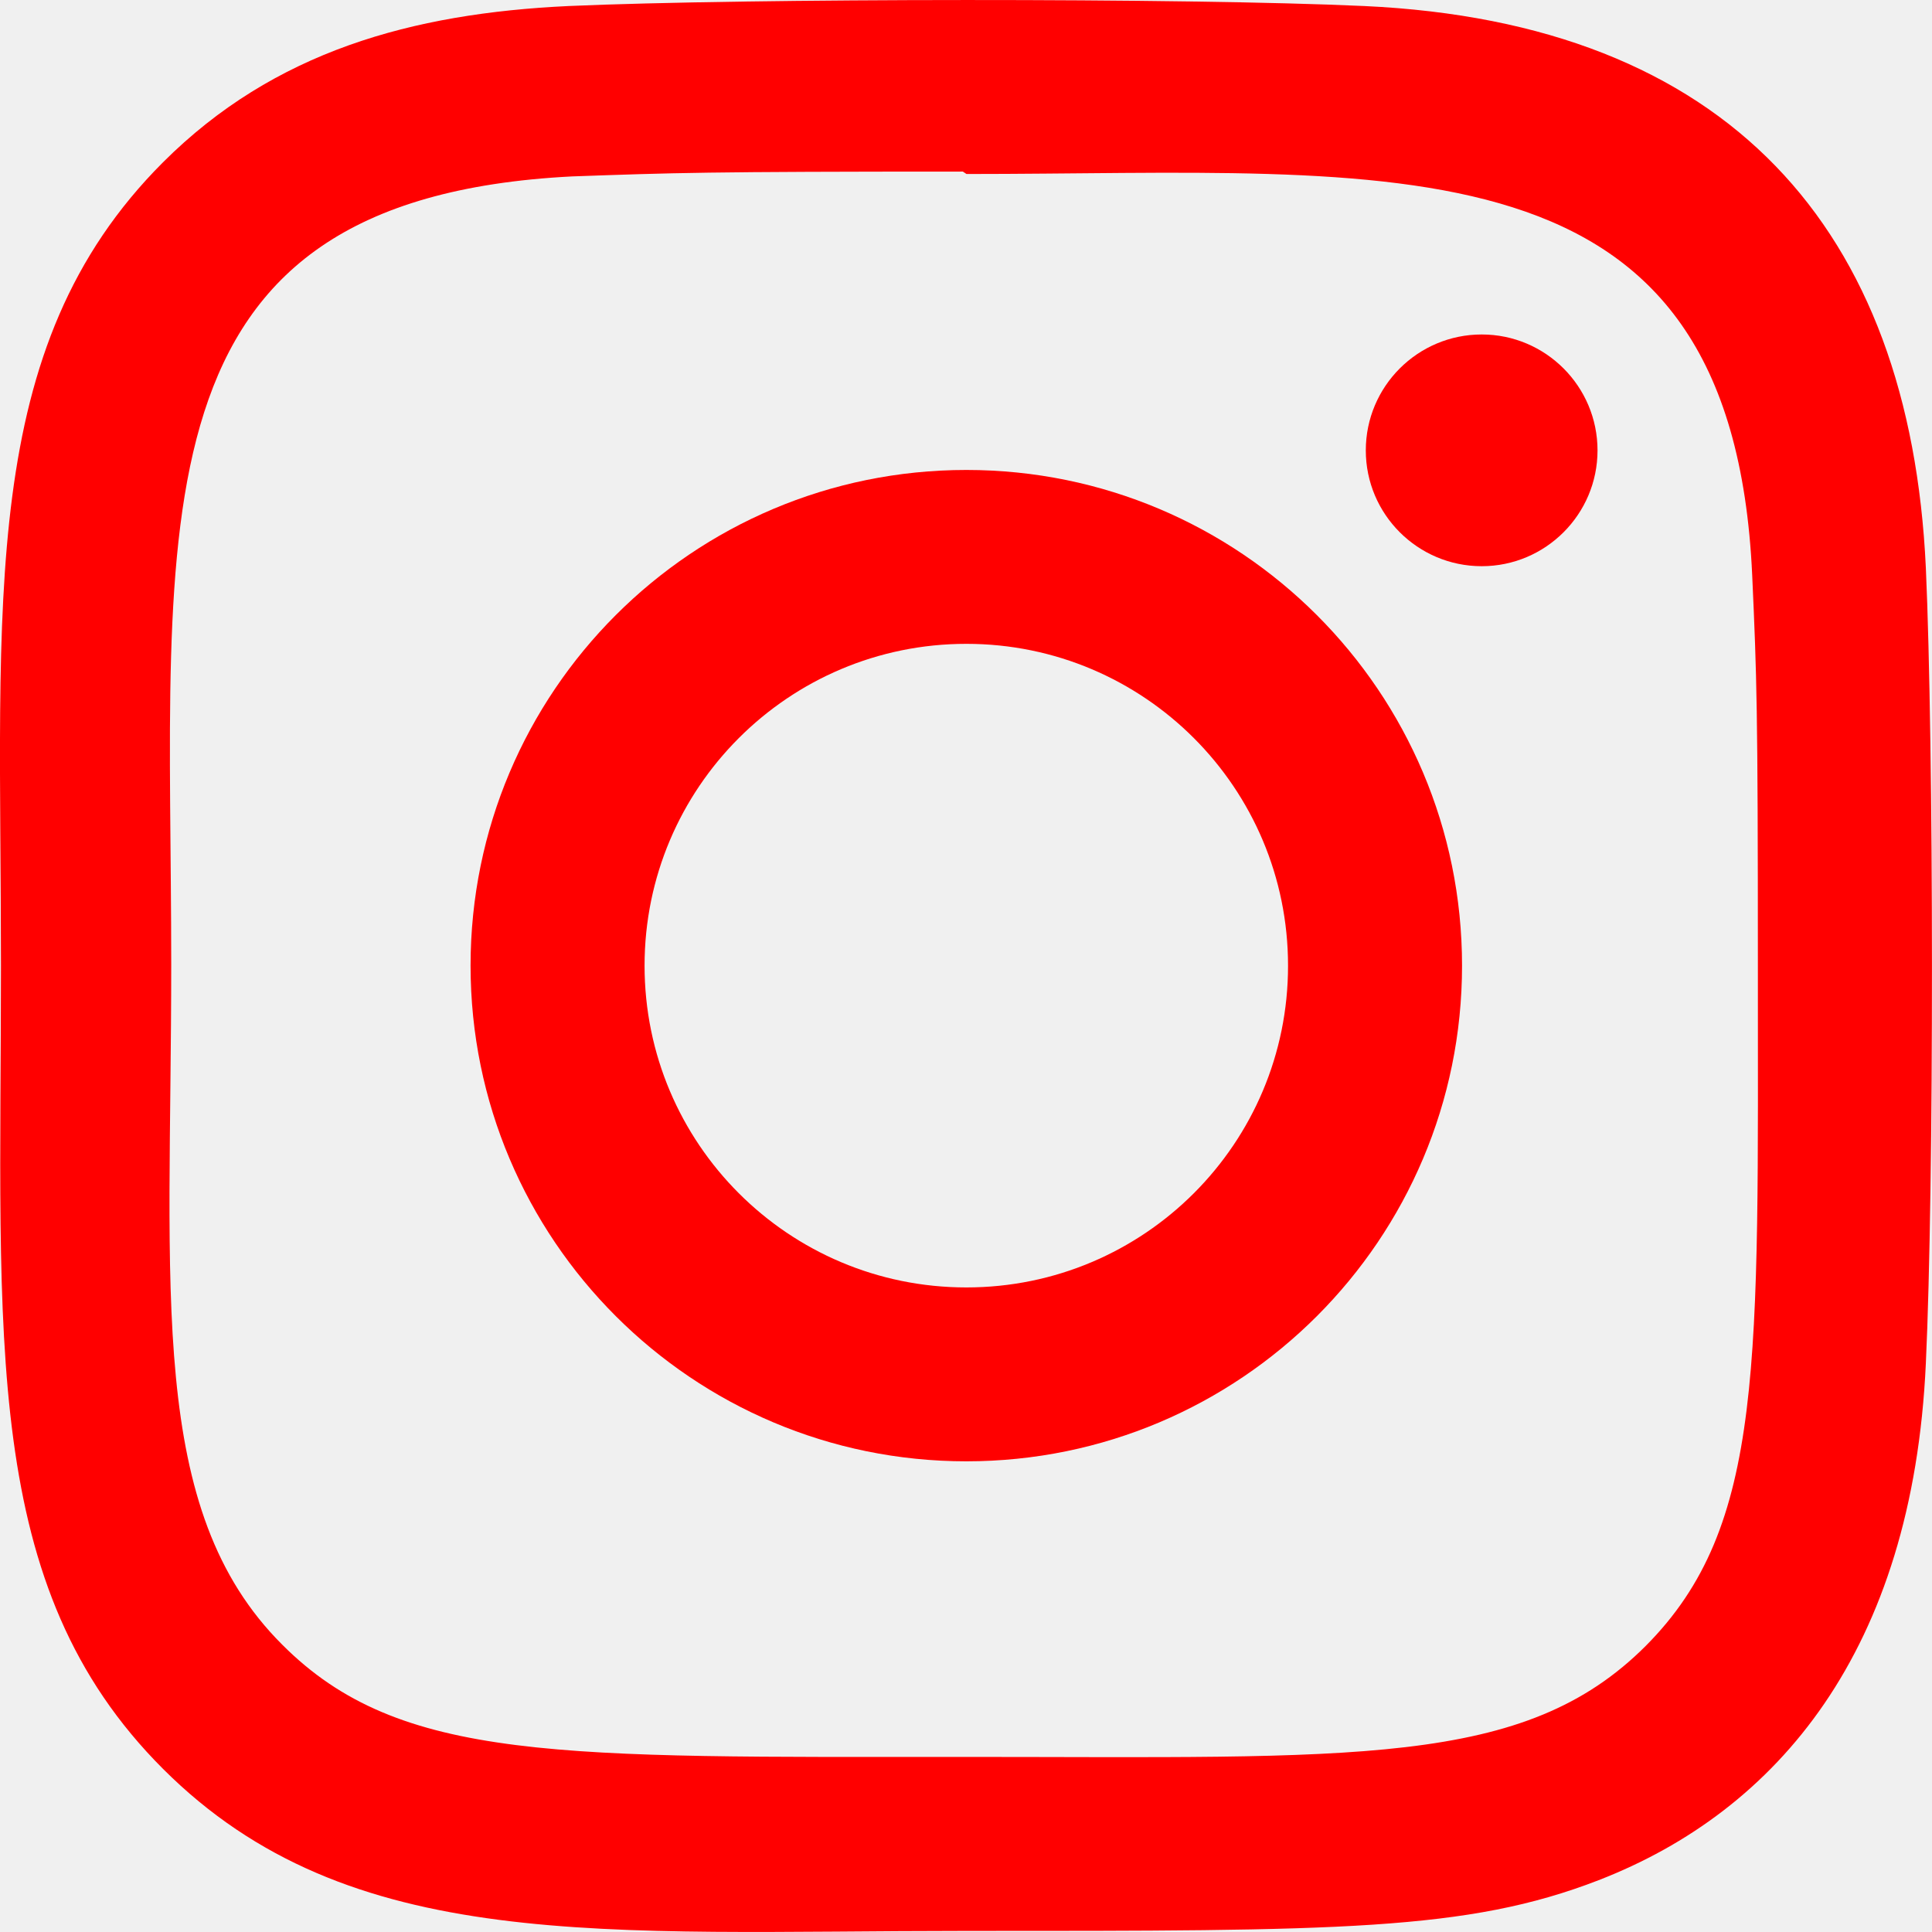
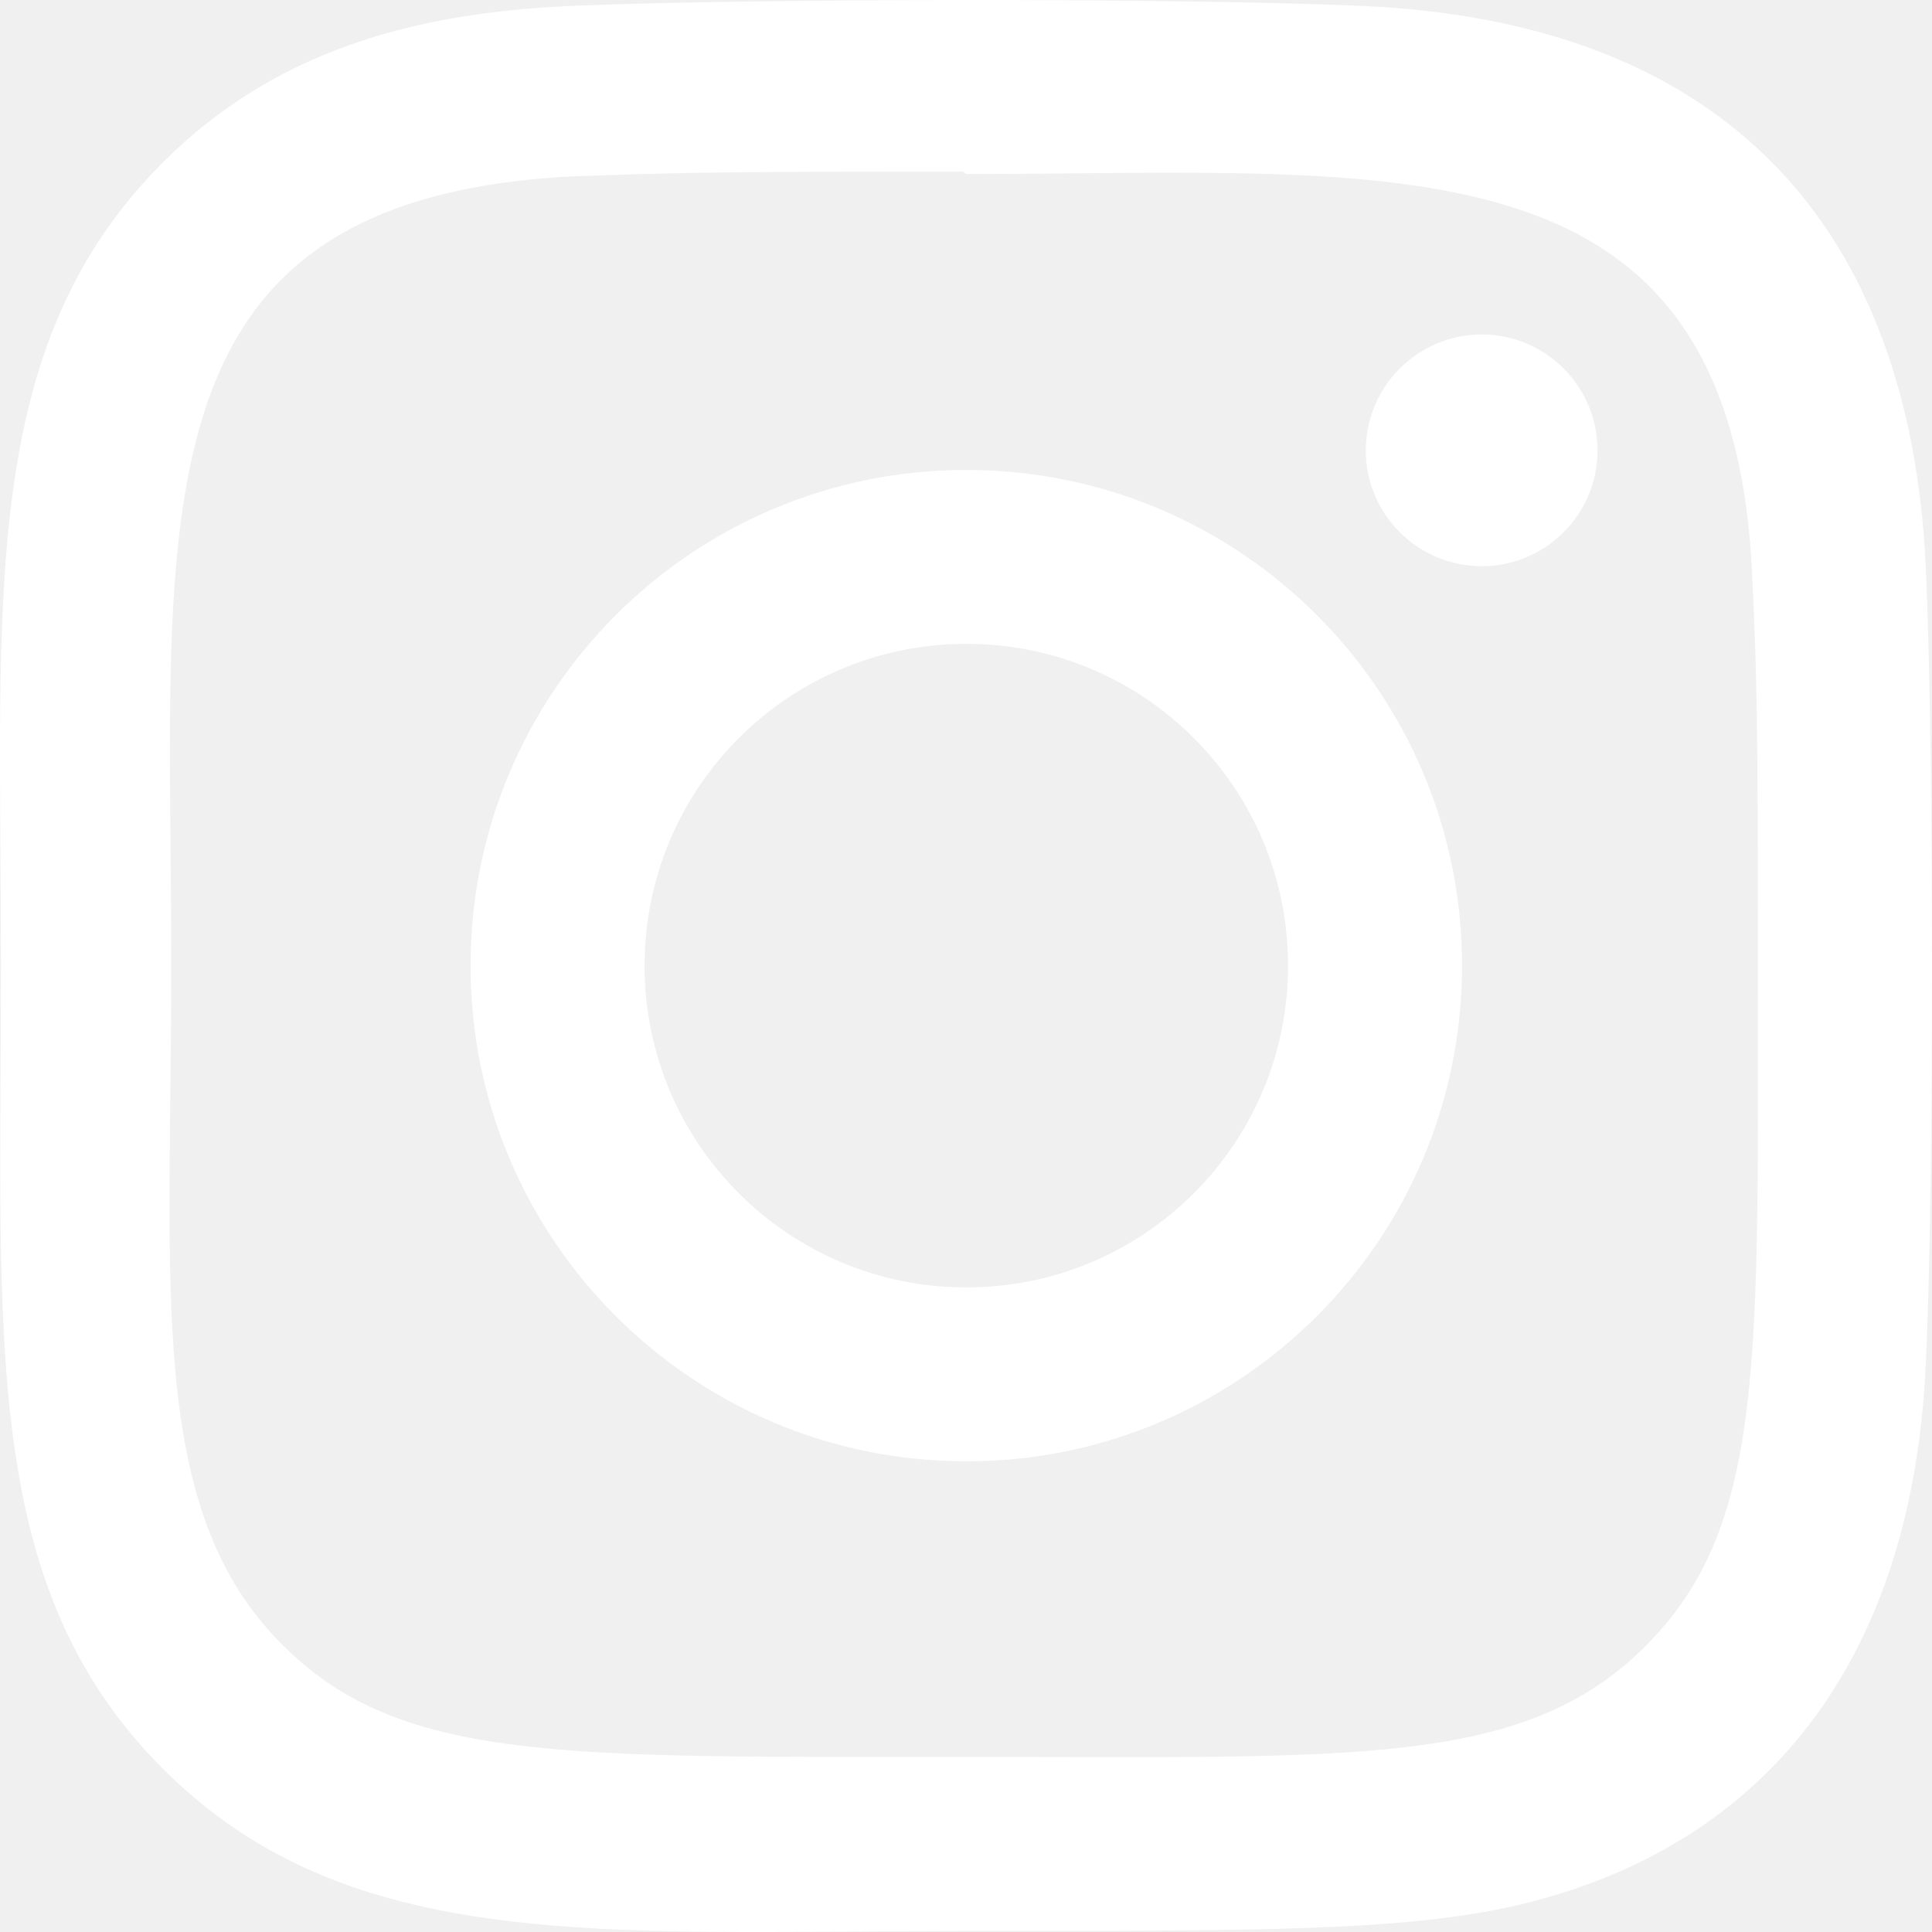
- <svg xmlns="http://www.w3.org/2000/svg" width="16" height="16" viewBox="0 0 16 16" fill="red">
-   <path d="M8.003 3.892C5.734 3.892 3.897 5.73 3.897 7.997C3.897 10.265 5.736 12.102 8.003 12.102C10.271 12.102 12.108 10.264 12.108 7.997C12.108 5.728 10.269 3.892 8.003 3.892V3.892ZM8.003 10.662C6.53 10.662 5.338 9.469 5.338 7.997C5.338 6.525 6.531 5.332 8.003 5.332C9.475 5.332 10.667 6.525 10.667 7.997C10.668 9.469 9.475 10.662 8.003 10.662V10.662Z" fill="red" />
-   <path d="M11.299 0.05C9.827 -0.018 6.181 -0.015 4.707 0.05C3.413 0.111 2.271 0.424 1.35 1.344C-0.189 2.883 0.008 4.956 0.008 7.997C0.008 11.109 -0.165 13.134 1.35 14.649C2.895 16.193 4.998 15.991 8.003 15.991C11.085 15.991 12.149 15.993 13.239 15.571C14.721 14.996 15.84 13.671 15.949 11.292C16.018 9.819 16.015 6.174 15.949 4.701C15.817 1.892 14.31 0.189 11.299 0.05V0.05ZM13.629 13.631C12.62 14.64 11.221 14.55 7.983 14.55C4.65 14.55 3.313 14.599 2.338 13.621C1.215 12.503 1.418 10.708 1.418 7.986C1.418 4.303 1.04 1.65 4.737 1.461C5.586 1.431 5.836 1.421 7.974 1.421L8.004 1.441C11.557 1.441 14.344 1.069 14.511 4.765C14.549 5.608 14.558 5.861 14.558 7.996C14.557 11.291 14.62 12.635 13.629 13.631V13.631Z" fill="red" />
-   <path d="M12.271 4.689C12.8 4.689 13.23 4.259 13.23 3.73C13.23 3.2 12.8 2.77 12.271 2.77C11.741 2.77 11.311 3.2 11.311 3.73C11.311 4.259 11.741 4.689 12.271 4.689Z" fill="red" />
+ <svg xmlns="http://www.w3.org/2000/svg" width="16" height="16" viewBox="0 0 16 16" fill="white">
+   <path d="M8.003 3.892C5.734 3.892 3.897 5.73 3.897 7.997C3.897 10.265 5.736 12.102 8.003 12.102C10.271 12.102 12.108 10.264 12.108 7.997C12.108 5.728 10.269 3.892 8.003 3.892V3.892ZM8.003 10.662C6.53 10.662 5.338 9.469 5.338 7.997C5.338 6.525 6.531 5.332 8.003 5.332C9.475 5.332 10.667 6.525 10.667 7.997C10.668 9.469 9.475 10.662 8.003 10.662V10.662Z" fill="white" />
+   <path d="M11.299 0.05C9.827 -0.018 6.181 -0.015 4.707 0.05C3.413 0.111 2.271 0.424 1.35 1.344C-0.189 2.883 0.008 4.956 0.008 7.997C0.008 11.109 -0.165 13.134 1.35 14.649C2.895 16.193 4.998 15.991 8.003 15.991C11.085 15.991 12.149 15.993 13.239 15.571C14.721 14.996 15.84 13.671 15.949 11.292C16.018 9.819 16.015 6.174 15.949 4.701C15.817 1.892 14.31 0.189 11.299 0.05V0.05ZM13.629 13.631C12.62 14.64 11.221 14.55 7.983 14.55C4.65 14.55 3.313 14.599 2.338 13.621C1.215 12.503 1.418 10.708 1.418 7.986C1.418 4.303 1.04 1.65 4.737 1.461C5.586 1.431 5.836 1.421 7.974 1.421L8.004 1.441C11.557 1.441 14.344 1.069 14.511 4.765C14.549 5.608 14.558 5.861 14.558 7.996C14.557 11.291 14.62 12.635 13.629 13.631V13.631Z" fill="white" />
+   <path d="M12.271 4.689C12.8 4.689 13.23 4.259 13.23 3.73C13.23 3.2 12.8 2.77 12.271 2.77C11.741 2.77 11.311 3.2 11.311 3.73C11.311 4.259 11.741 4.689 12.271 4.689Z" fill="white" />
</svg>
